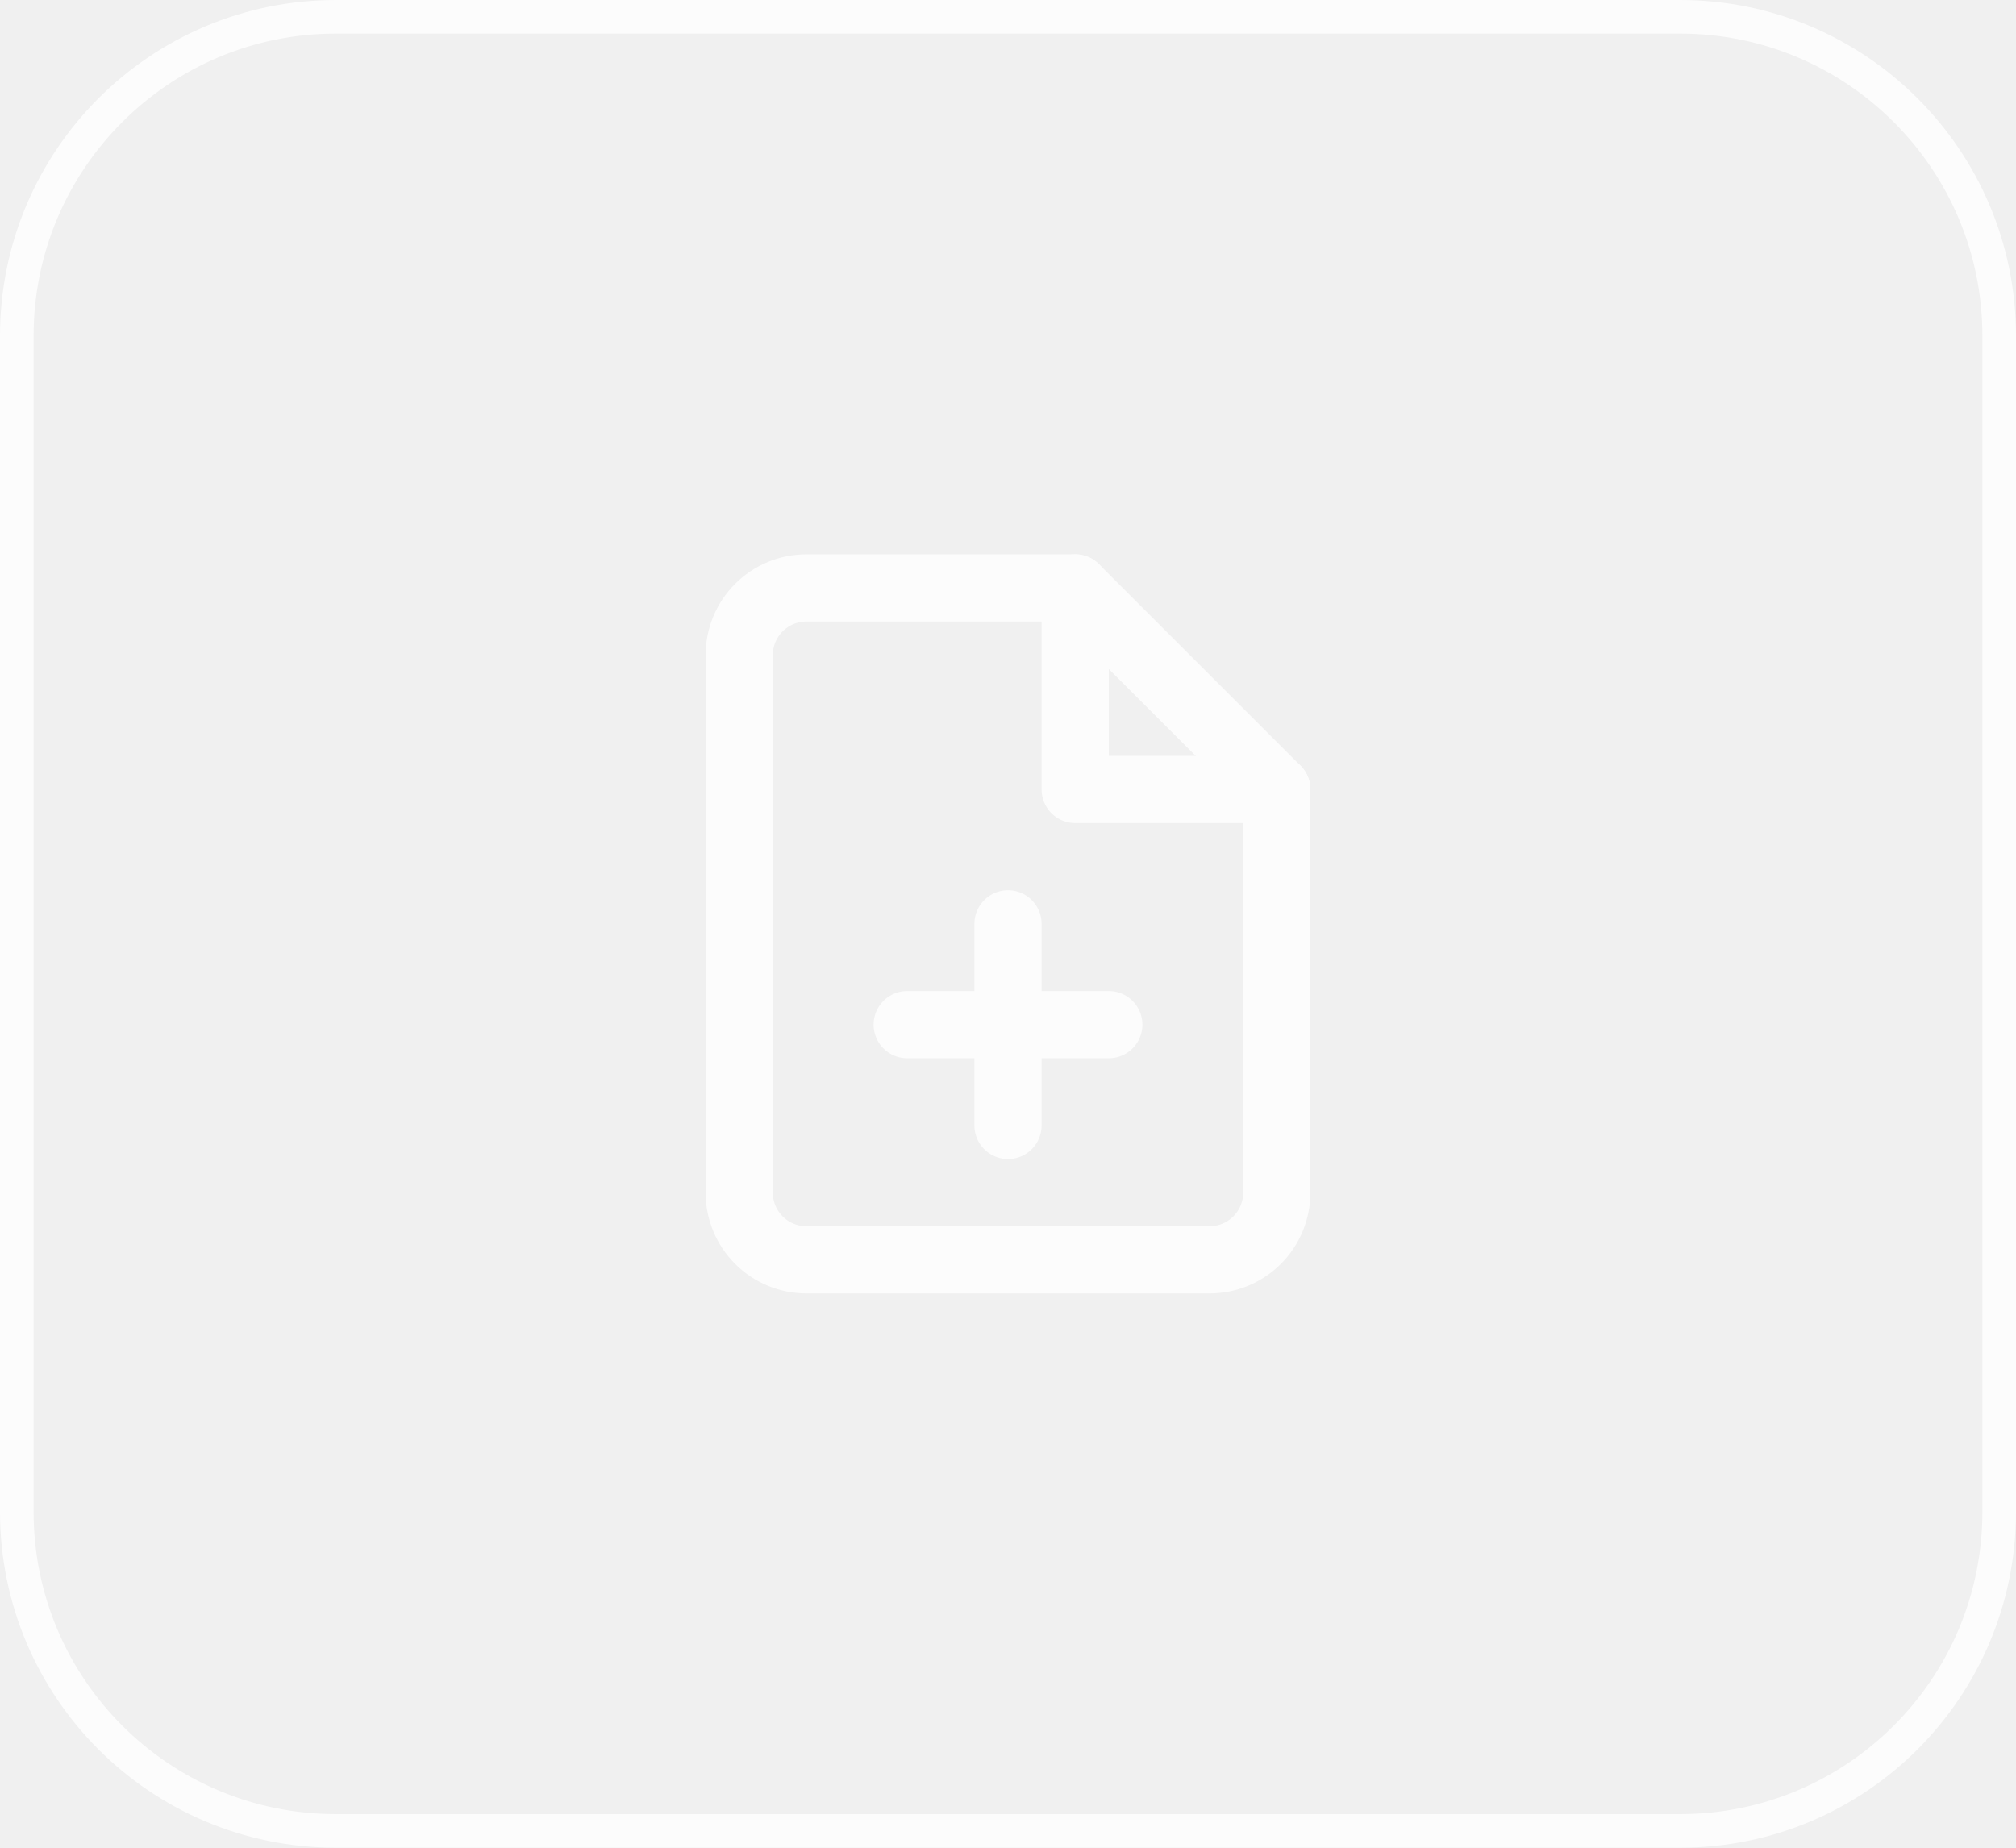
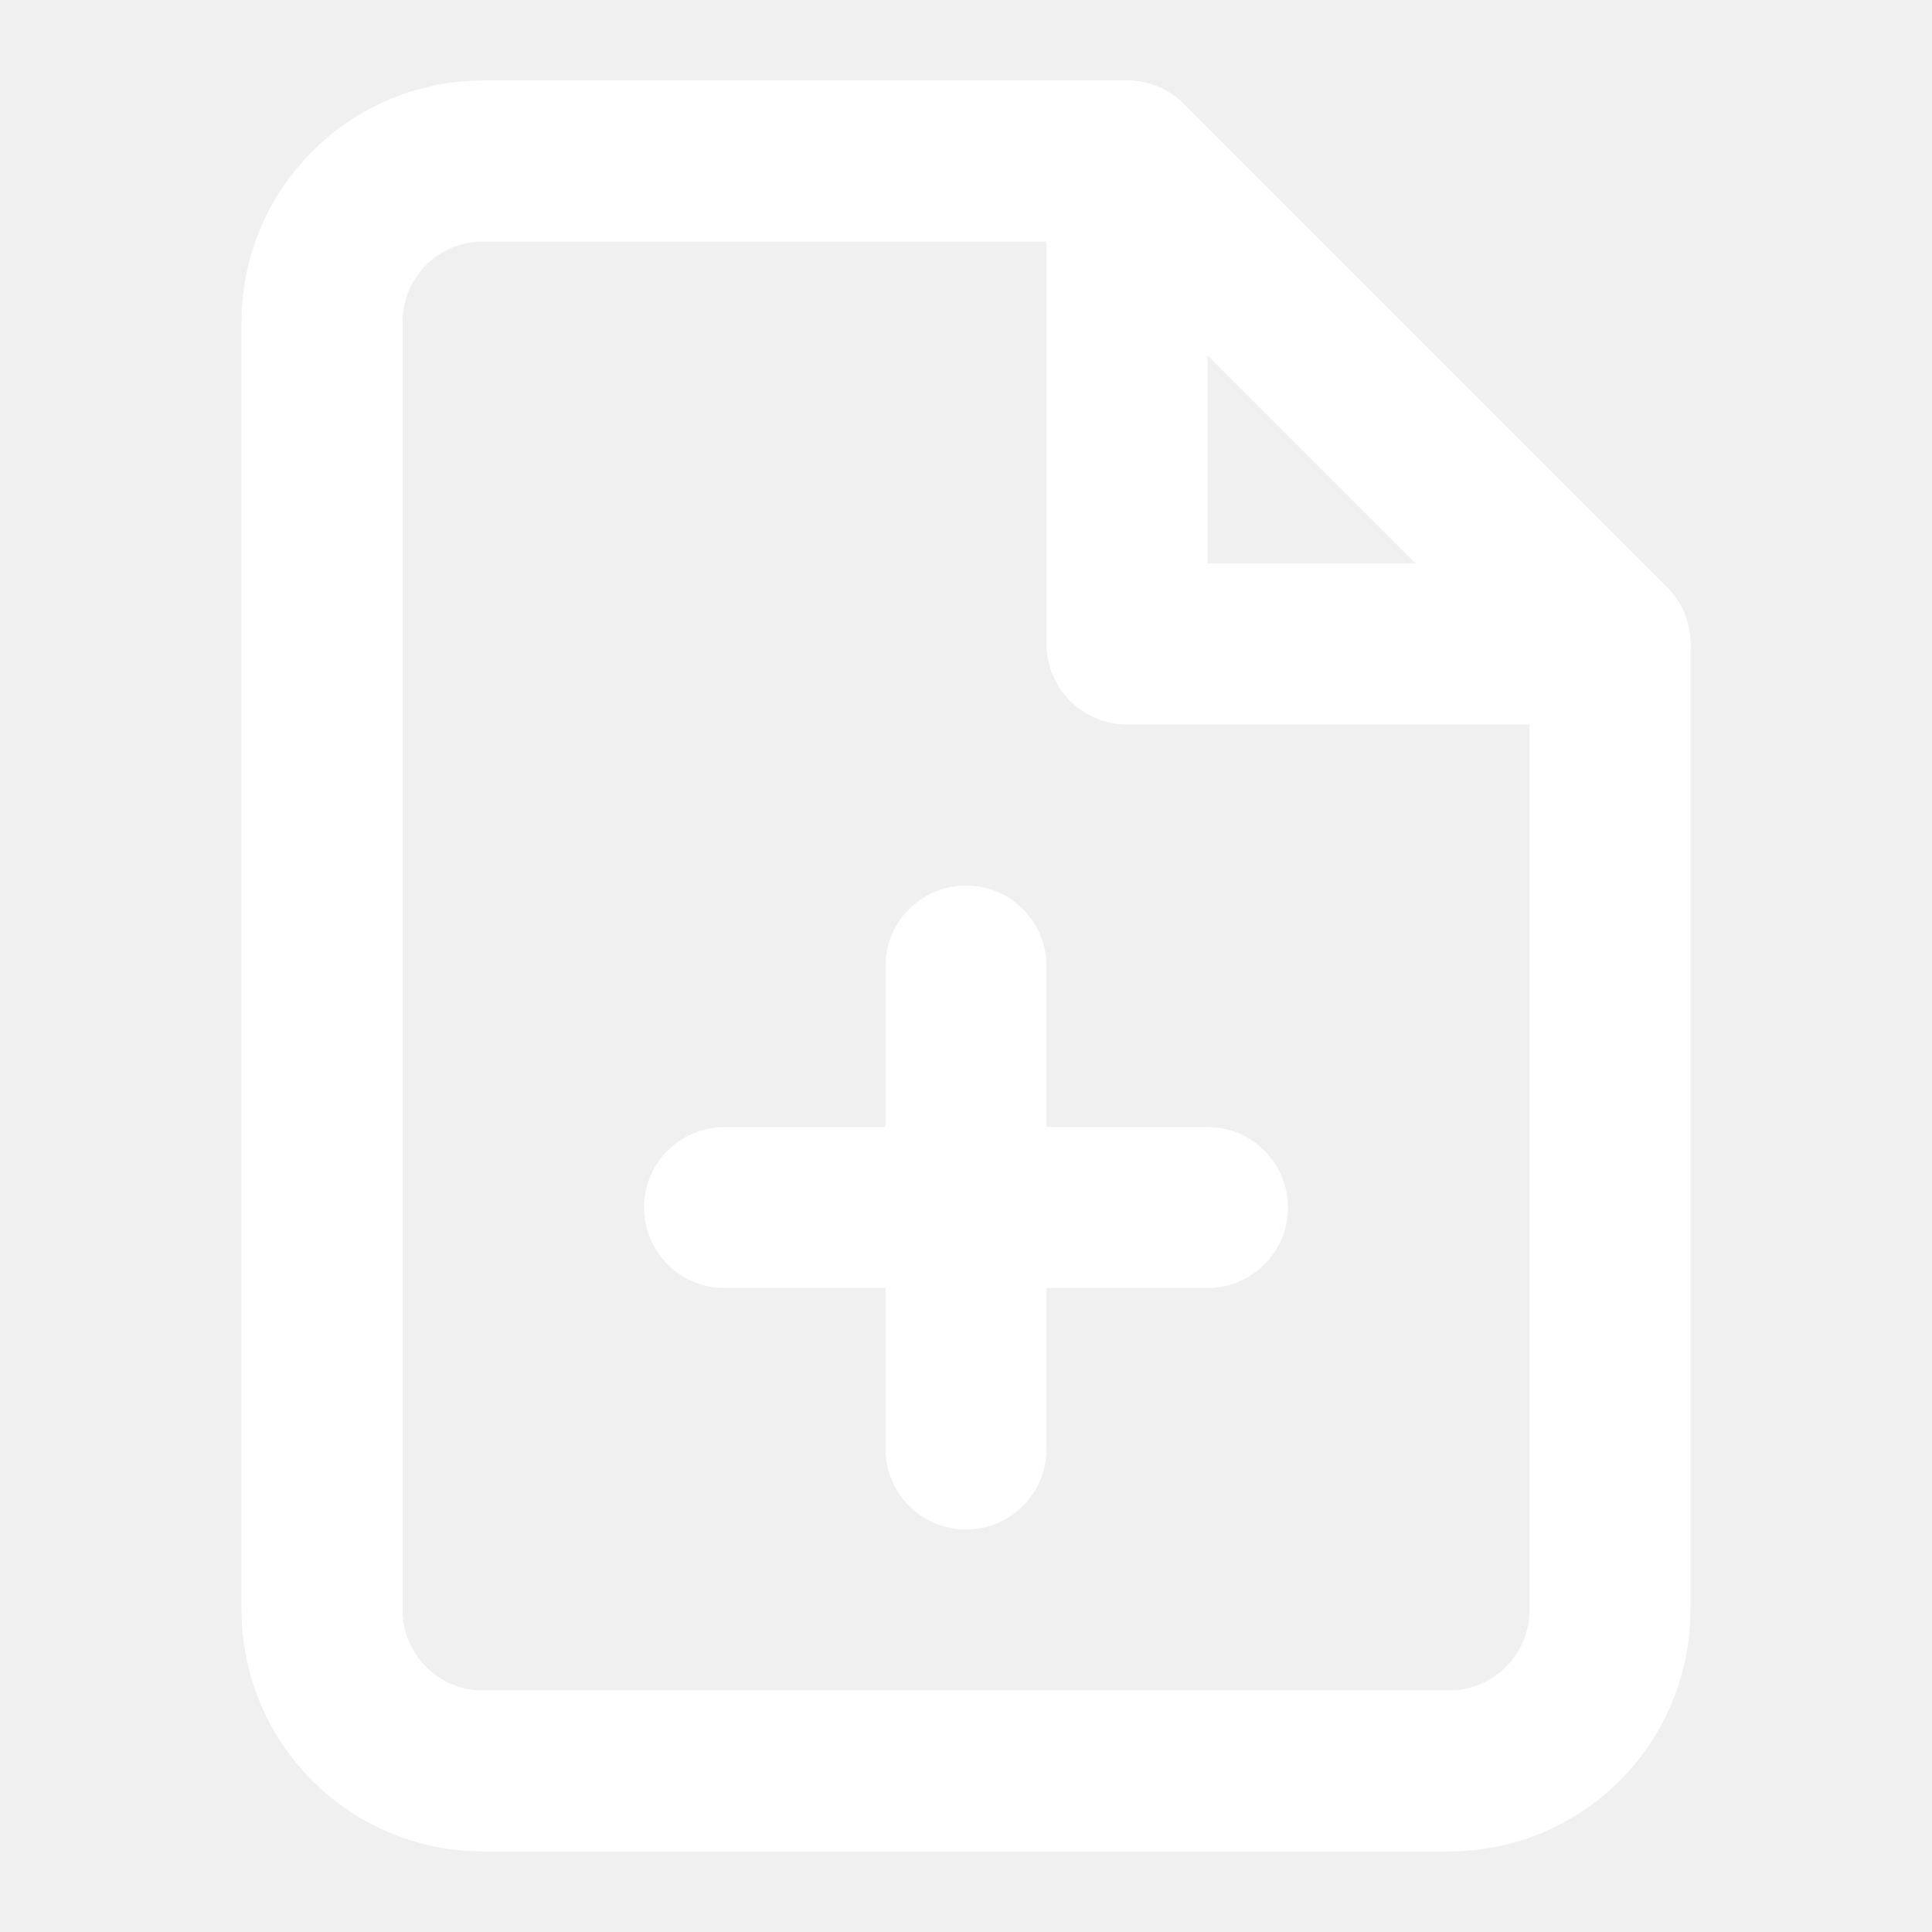
- <svg xmlns="http://www.w3.org/2000/svg" width="60" height="55" viewBox="0 0 60 55" fill="none">
-   <g opacity="0.8">
-     <rect x="0.5" y="0.5" width="59" height="54" rx="9.5" stroke="white" />
-     <path d="M32 17.5H24C23.47 17.5 22.961 17.711 22.586 18.086C22.211 18.461 22 18.97 22 19.5V35.5C22 36.03 22.211 36.539 22.586 36.914C22.961 37.289 23.47 37.5 24 37.5H36C36.53 37.5 37.039 37.289 37.414 36.914C37.789 36.539 38 36.03 38 35.5V23.5L32 17.5Z" stroke-width="2" stroke-linecap="round" stroke-linejoin="round" stroke="white" />
-     <path d="M32 17.5V23.5H38" stroke-width="2" stroke-linecap="round" stroke-linejoin="round" stroke="white" />
-     <path d="M30 33.5V27.5" stroke-width="2" stroke-linecap="round" stroke-linejoin="round" stroke="white" />
-     <path d="M27 30.5H33" stroke-width="2" stroke-linecap="round" stroke-linejoin="round" stroke="white" />
+ <svg xmlns="http://www.w3.org/2000/svg" preserveAspectRatio="none" overflow="visible" style="display: block;" width="24" height="24" viewBox="0 0 24 24" fill="none">
+   <g id="file-plus">
+     <path id="Vector" d="M14 2H6C5.47 2 4.961 2.211 4.586 2.586C4.211 2.961 4 3.47 4 4V20C4 20.53 4.211 21.039 4.586 21.414C4.961 21.789 5.47 22 6 22H18C18.53 22 19.039 21.789 19.414 21.414C19.789 21.039 20 20.53 20 20V8L14 2Z" stroke-width="2" stroke-linecap="round" stroke-linejoin="round" stroke="white" />
+     <path id="Vector_2" d="M14 2V8H20" stroke-width="2" stroke-linecap="round" stroke-linejoin="round" stroke="white" />
+     <path id="Vector_3" d="M12 18V12" stroke-width="2" stroke-linecap="round" stroke-linejoin="round" stroke="white" />
+     <path id="Vector_4" d="M9 15H15" stroke-width="2" stroke-linecap="round" stroke-linejoin="round" stroke="white" />
  </g>
</svg>
